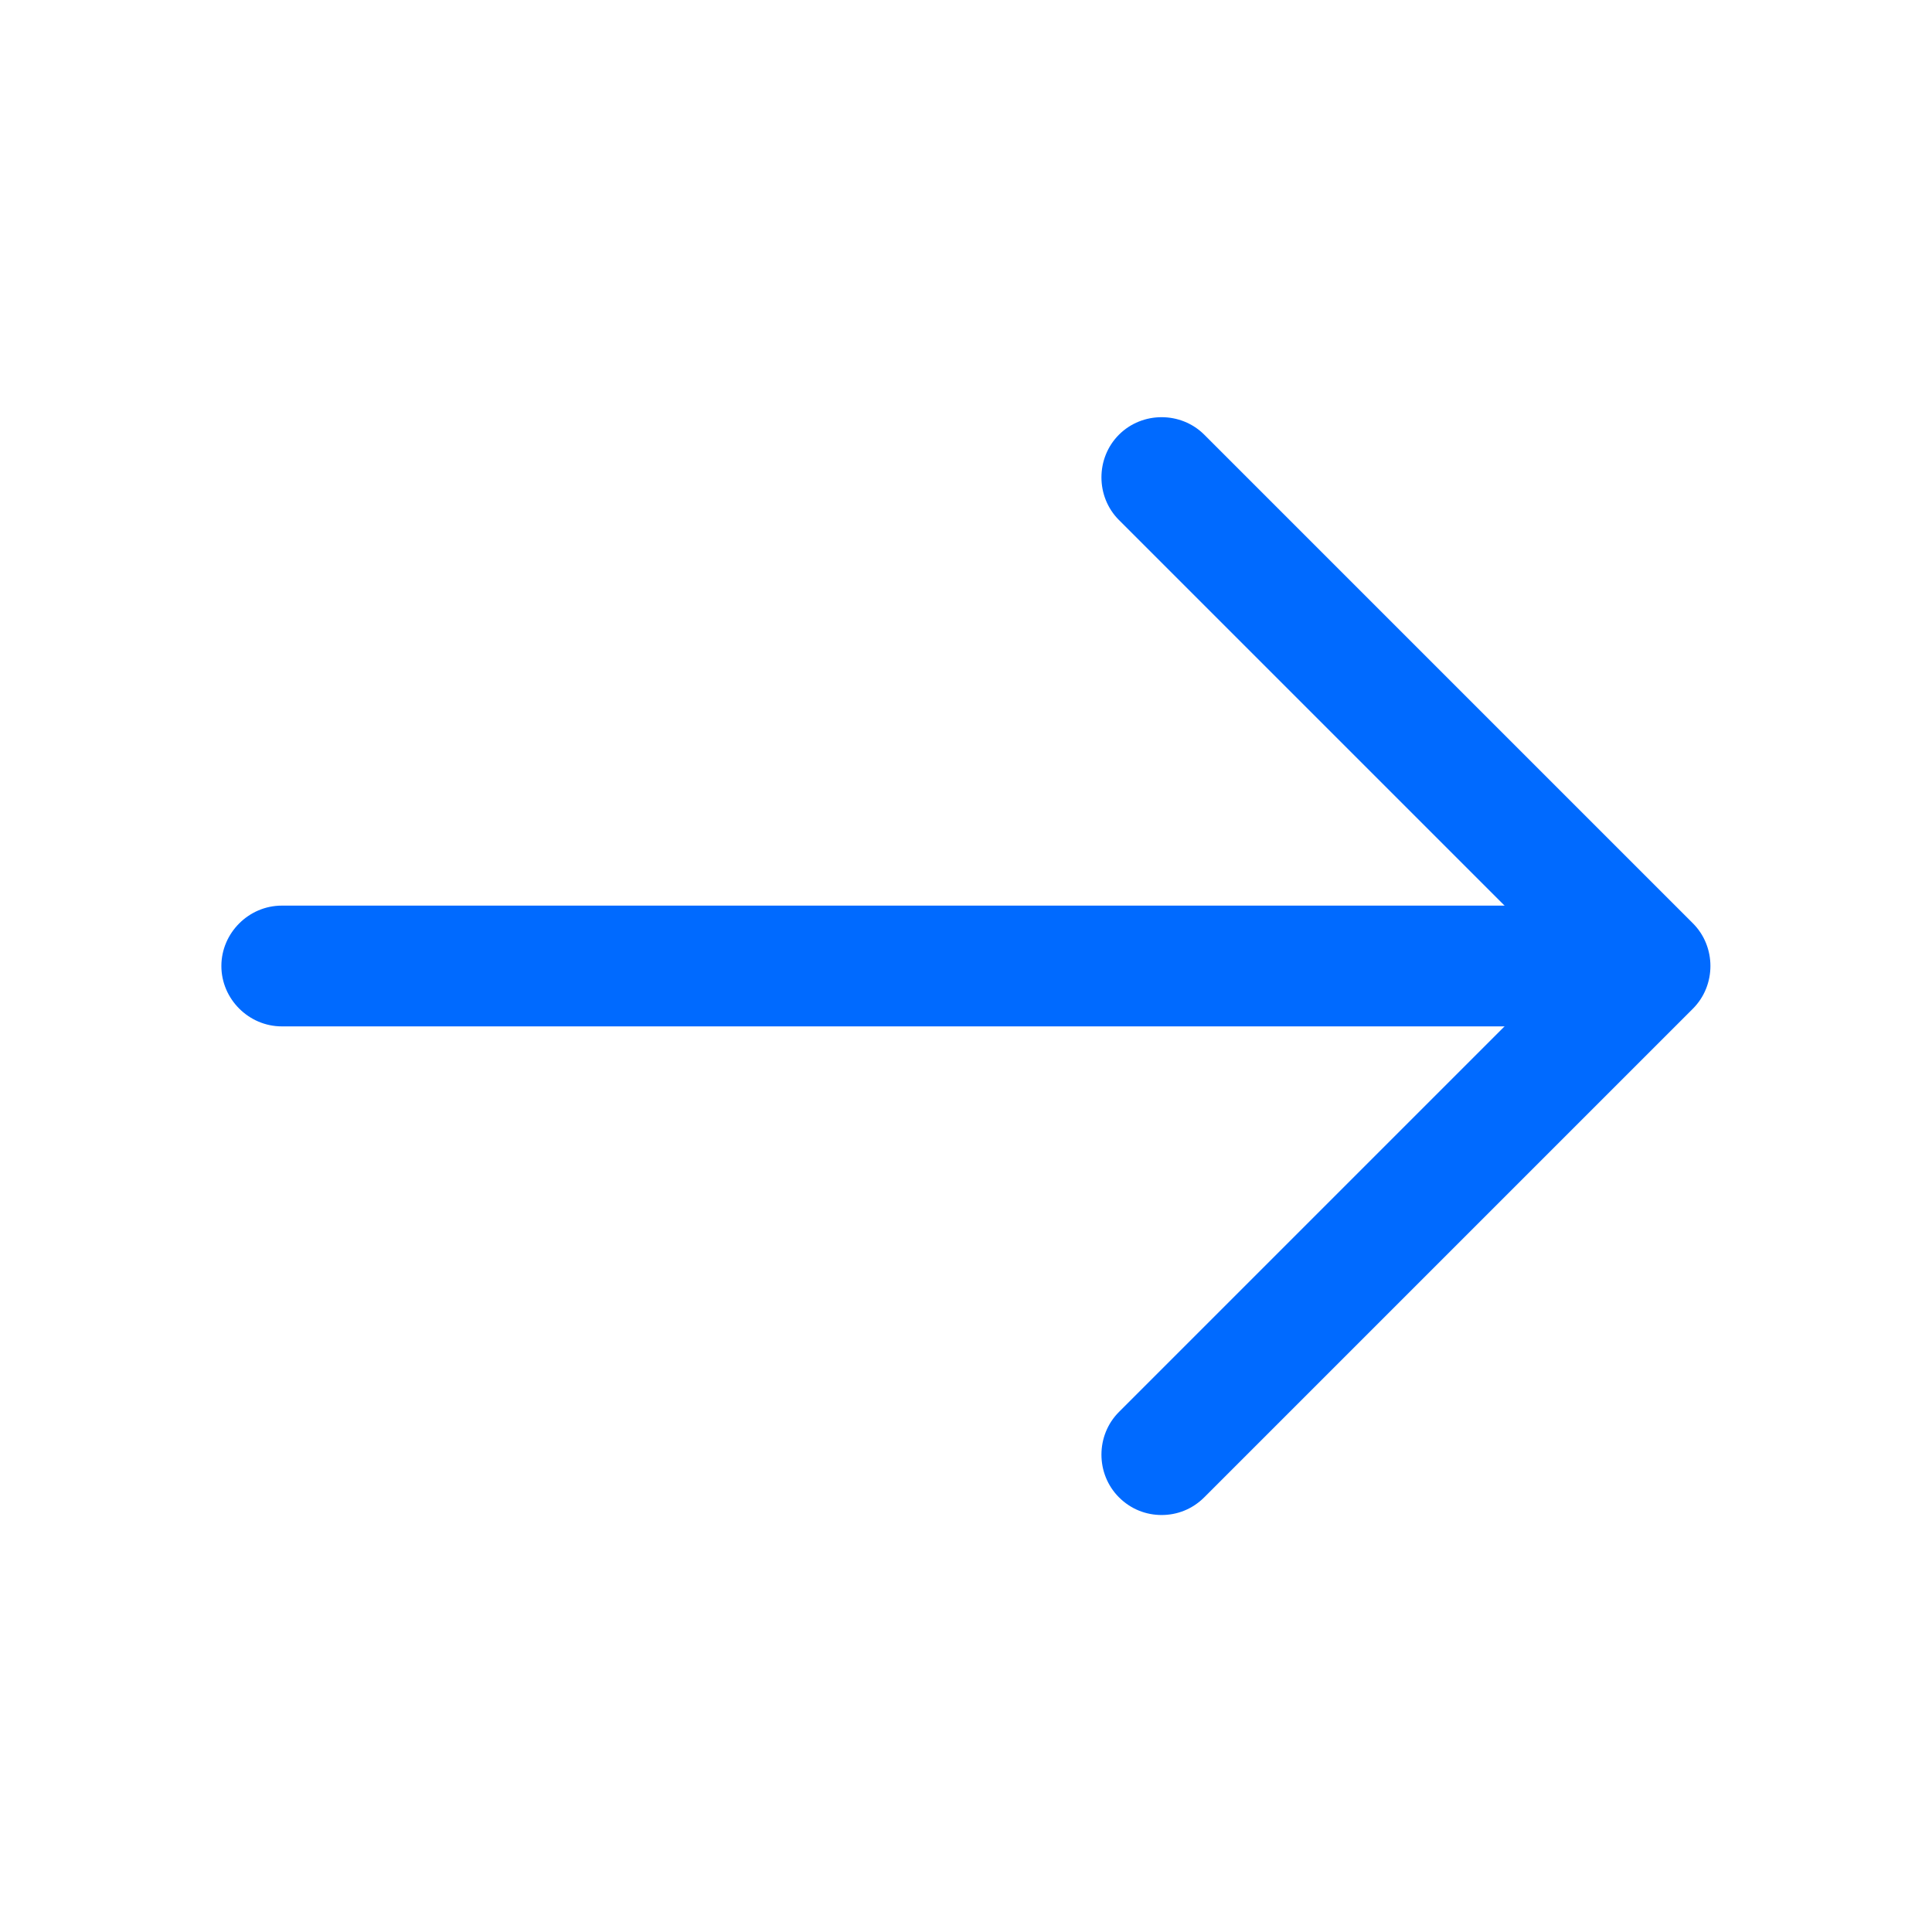
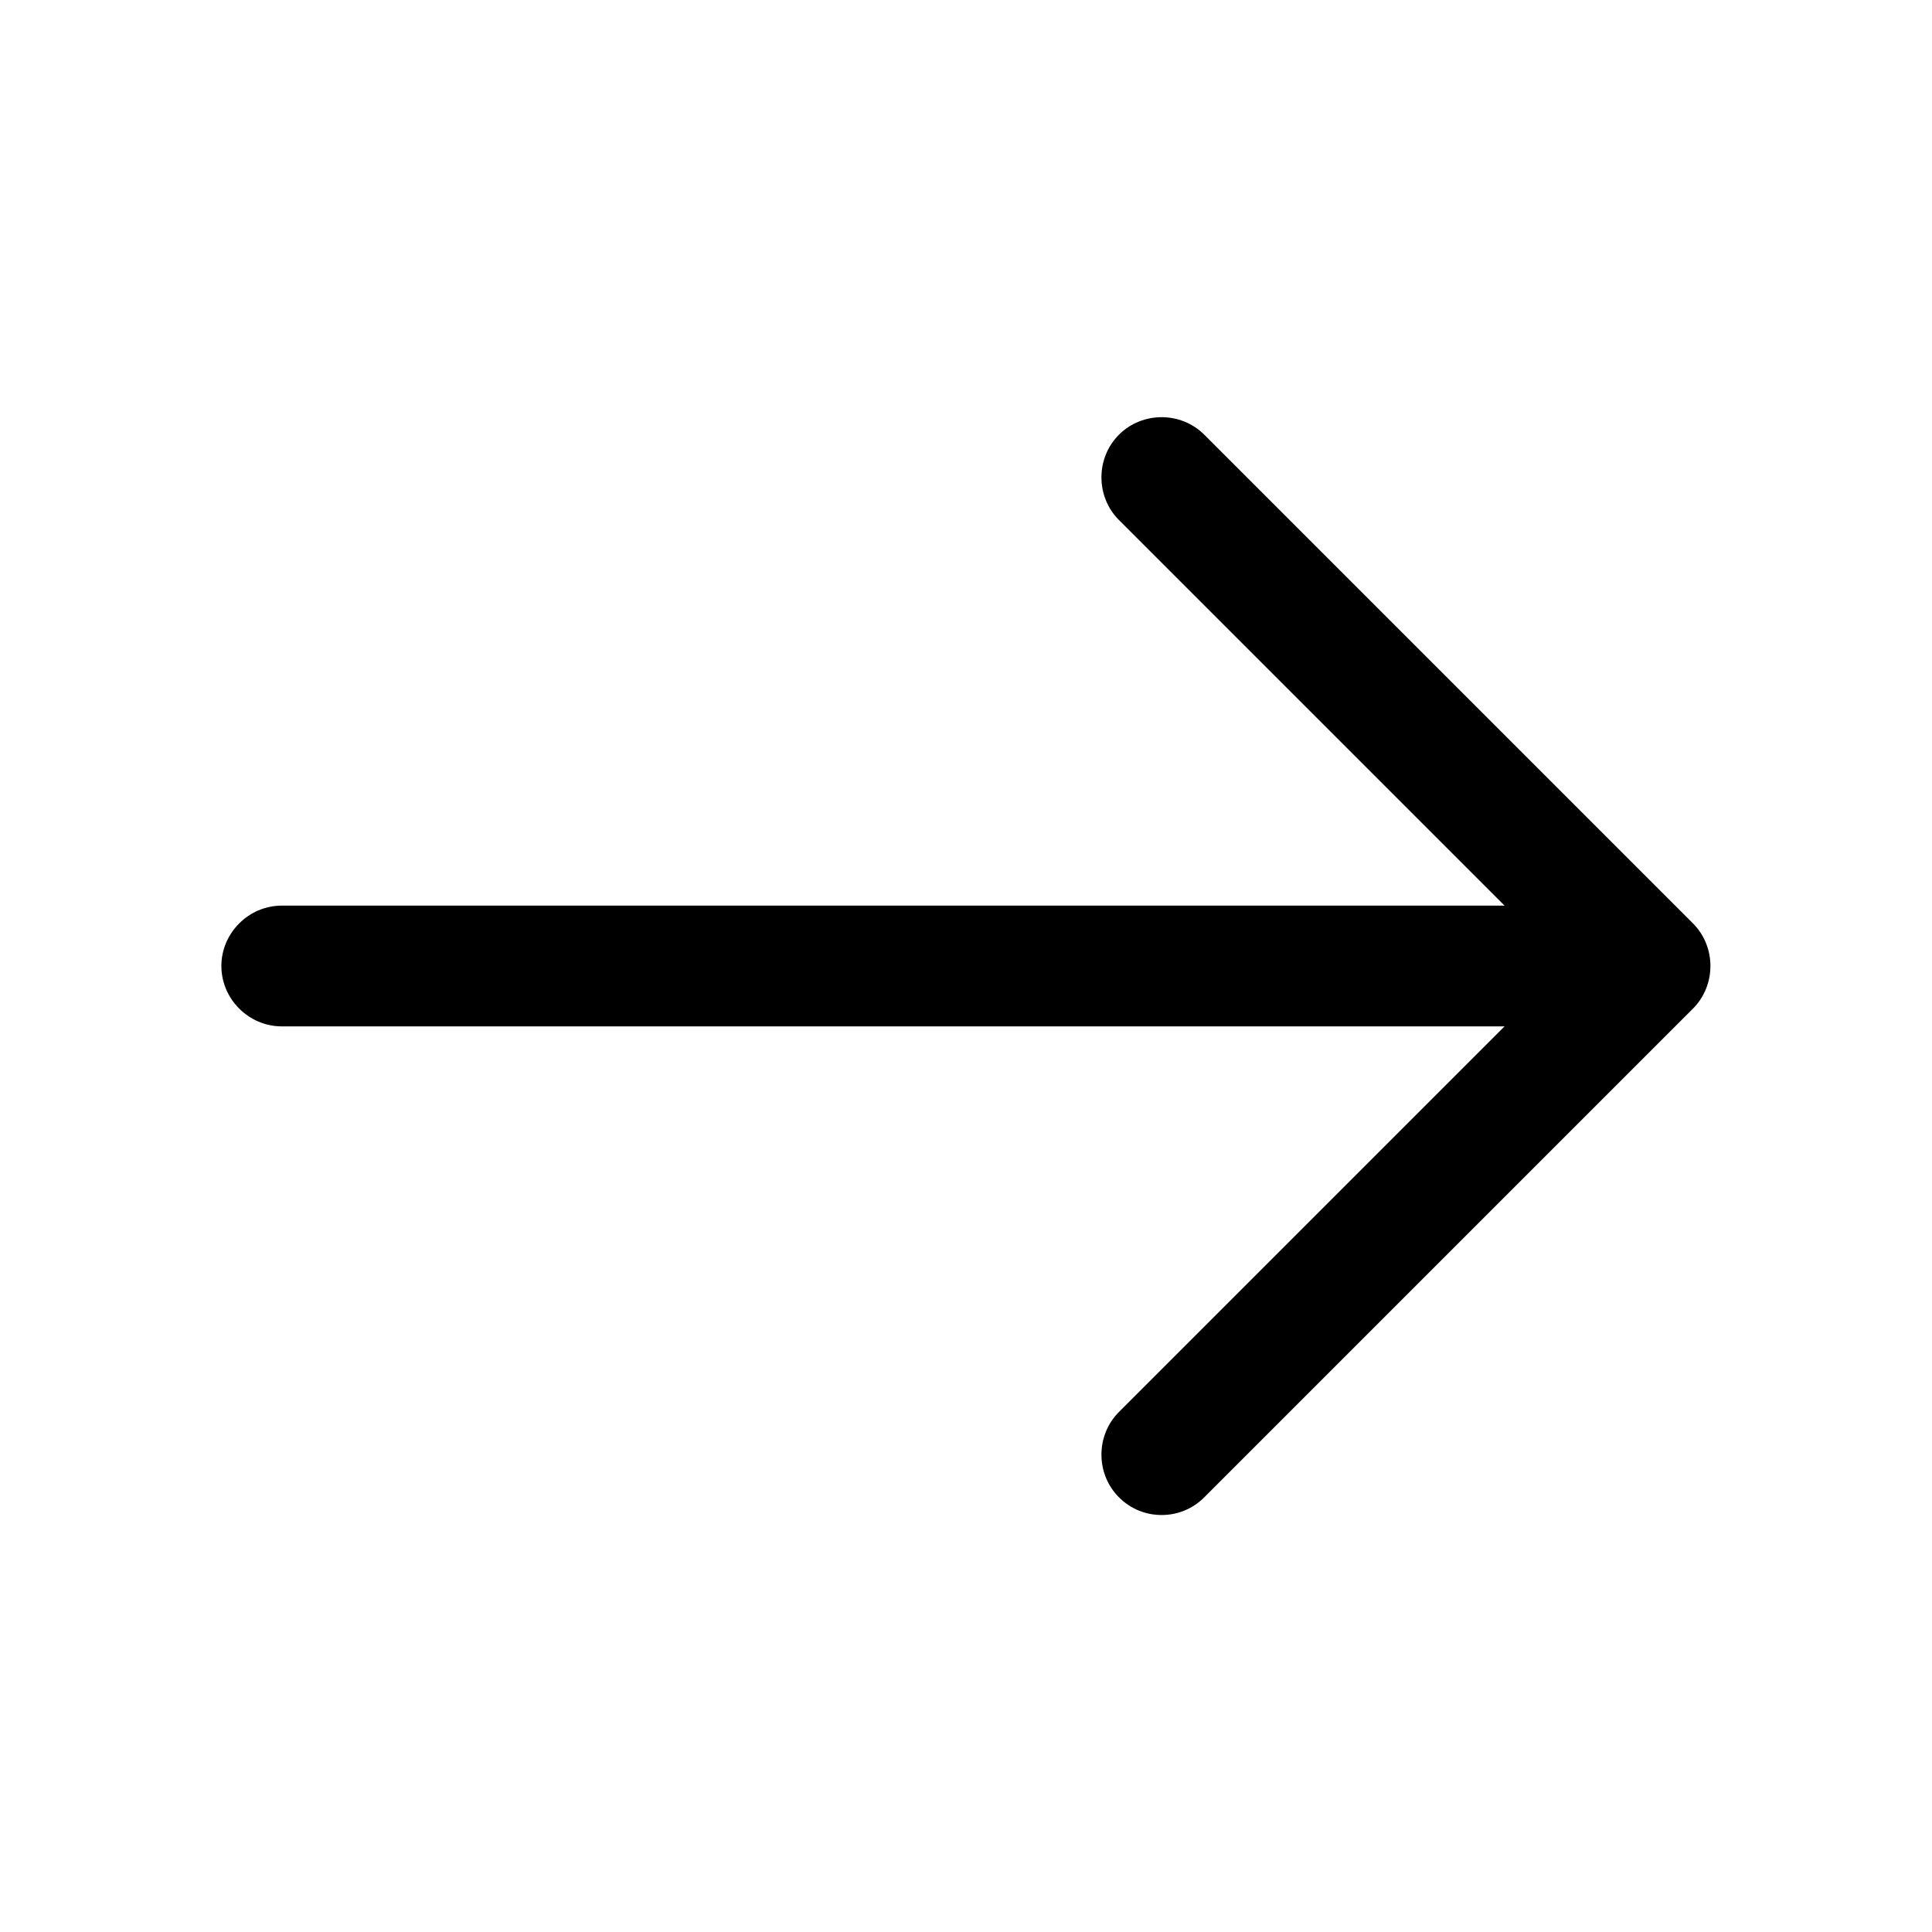
<svg xmlns="http://www.w3.org/2000/svg" width="24" id="img" height="24" viewBox="0 0 24 24" fill="none">
  <g id="arrow-right">
    <g id="vuesax/outline/arrow-right">
      <g id="arrow-right_2">
-         <path id="Vector" d="M14.43 18.82C14.24 18.82 14.05 18.75 13.9 18.6C13.61 18.31 13.61 17.83 13.9 17.54L19.44 12L13.9 6.46C13.61 6.17 13.61 5.69 13.9 5.4C14.19 5.11 14.67 5.11 14.96 5.4L21.03 11.47C21.32 11.76 21.32 12.24 21.03 12.53L14.96 18.6C14.81 18.75 14.62 18.82 14.43 18.82Z" fill="#006AFF" />
-         <path id="Vector_2" d="M20.33 12.75H3.5C3.09 12.75 2.75 12.41 2.75 12C2.75 11.59 3.09 11.25 3.5 11.25H20.33C20.74 11.25 21.08 11.59 21.08 12C21.08 12.41 20.74 12.75 20.33 12.75Z" fill="#006AFF" />
+         <path id="Vector" d="M14.43 18.82C14.24 18.82 14.05 18.75 13.9 18.6C13.61 18.31 13.61 17.83 13.9 17.54L19.44 12L13.9 6.46C13.61 6.17 13.61 5.69 13.9 5.4C14.19 5.11 14.67 5.11 14.96 5.4L21.03 11.47C21.32 11.76 21.32 12.24 21.03 12.53L14.96 18.6C14.81 18.75 14.62 18.82 14.43 18.82Z" fill="currentColor" />
+         <path id="Vector_2" d="M20.33 12.75H3.5C3.09 12.75 2.75 12.41 2.75 12C2.75 11.59 3.09 11.25 3.5 11.25H20.33C20.74 11.25 21.08 11.59 21.08 12C21.08 12.41 20.74 12.75 20.33 12.75Z" fill="currentColor" />
      </g>
    </g>
  </g>
</svg>
